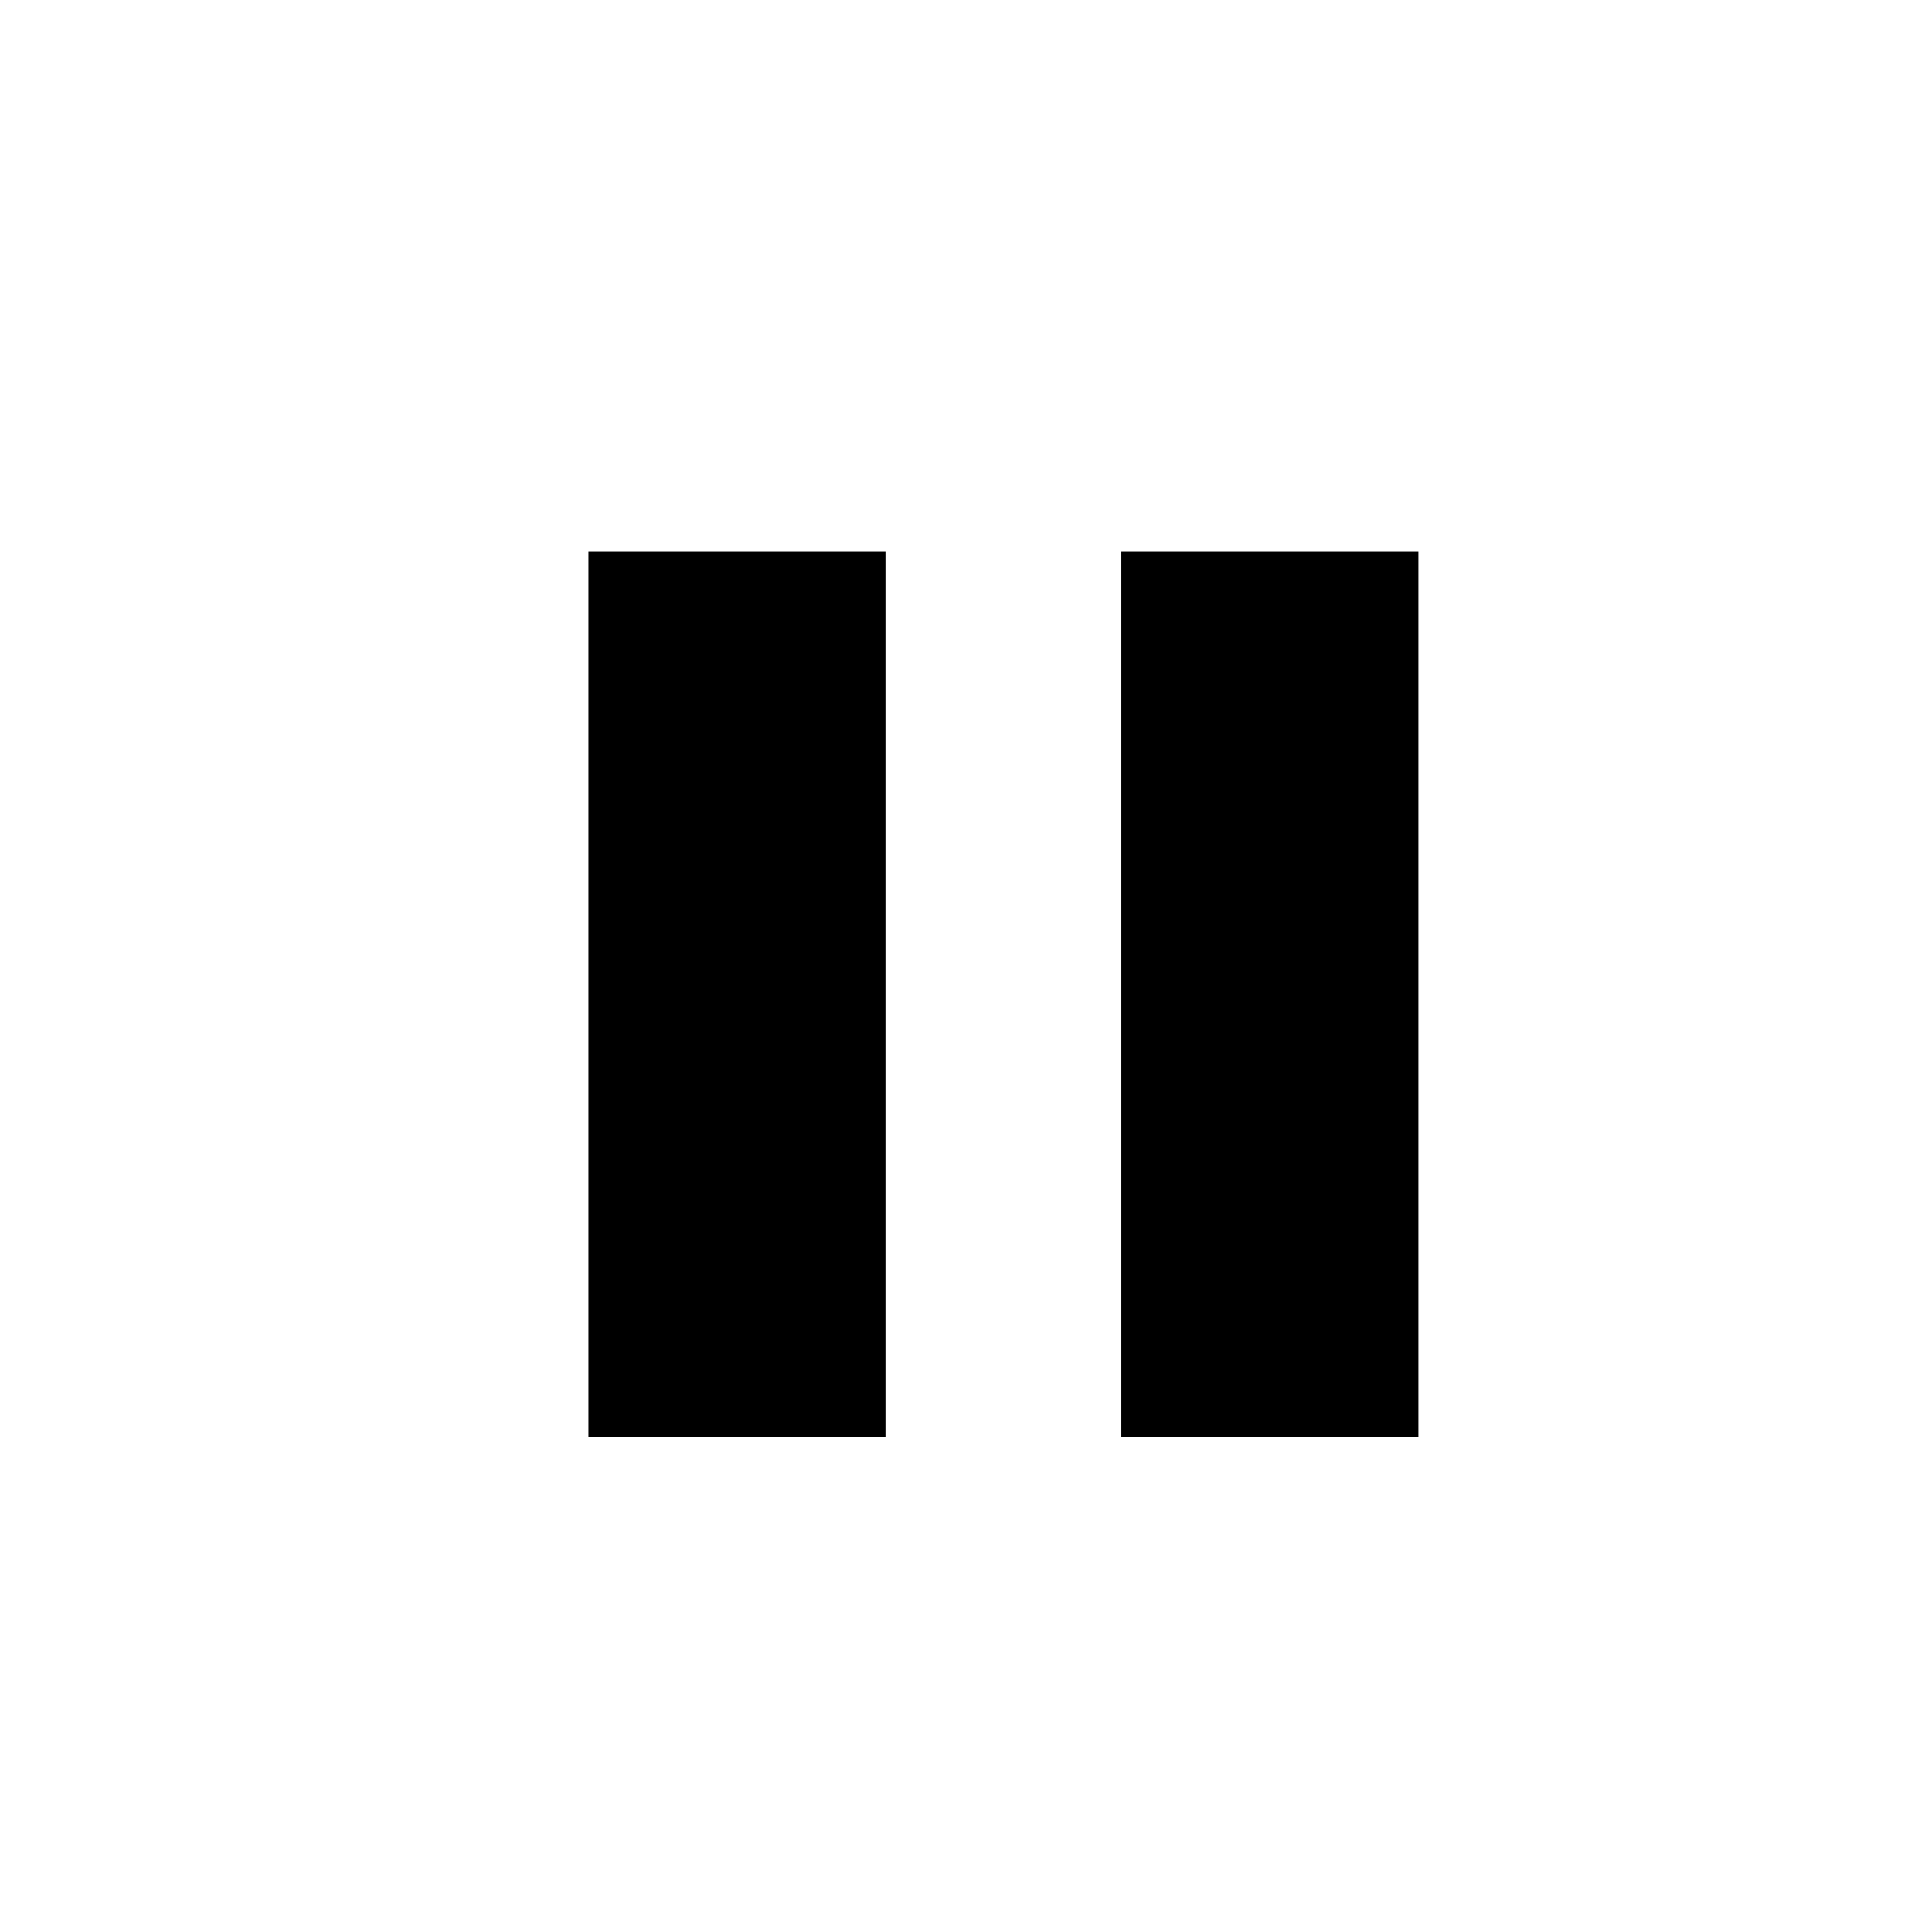
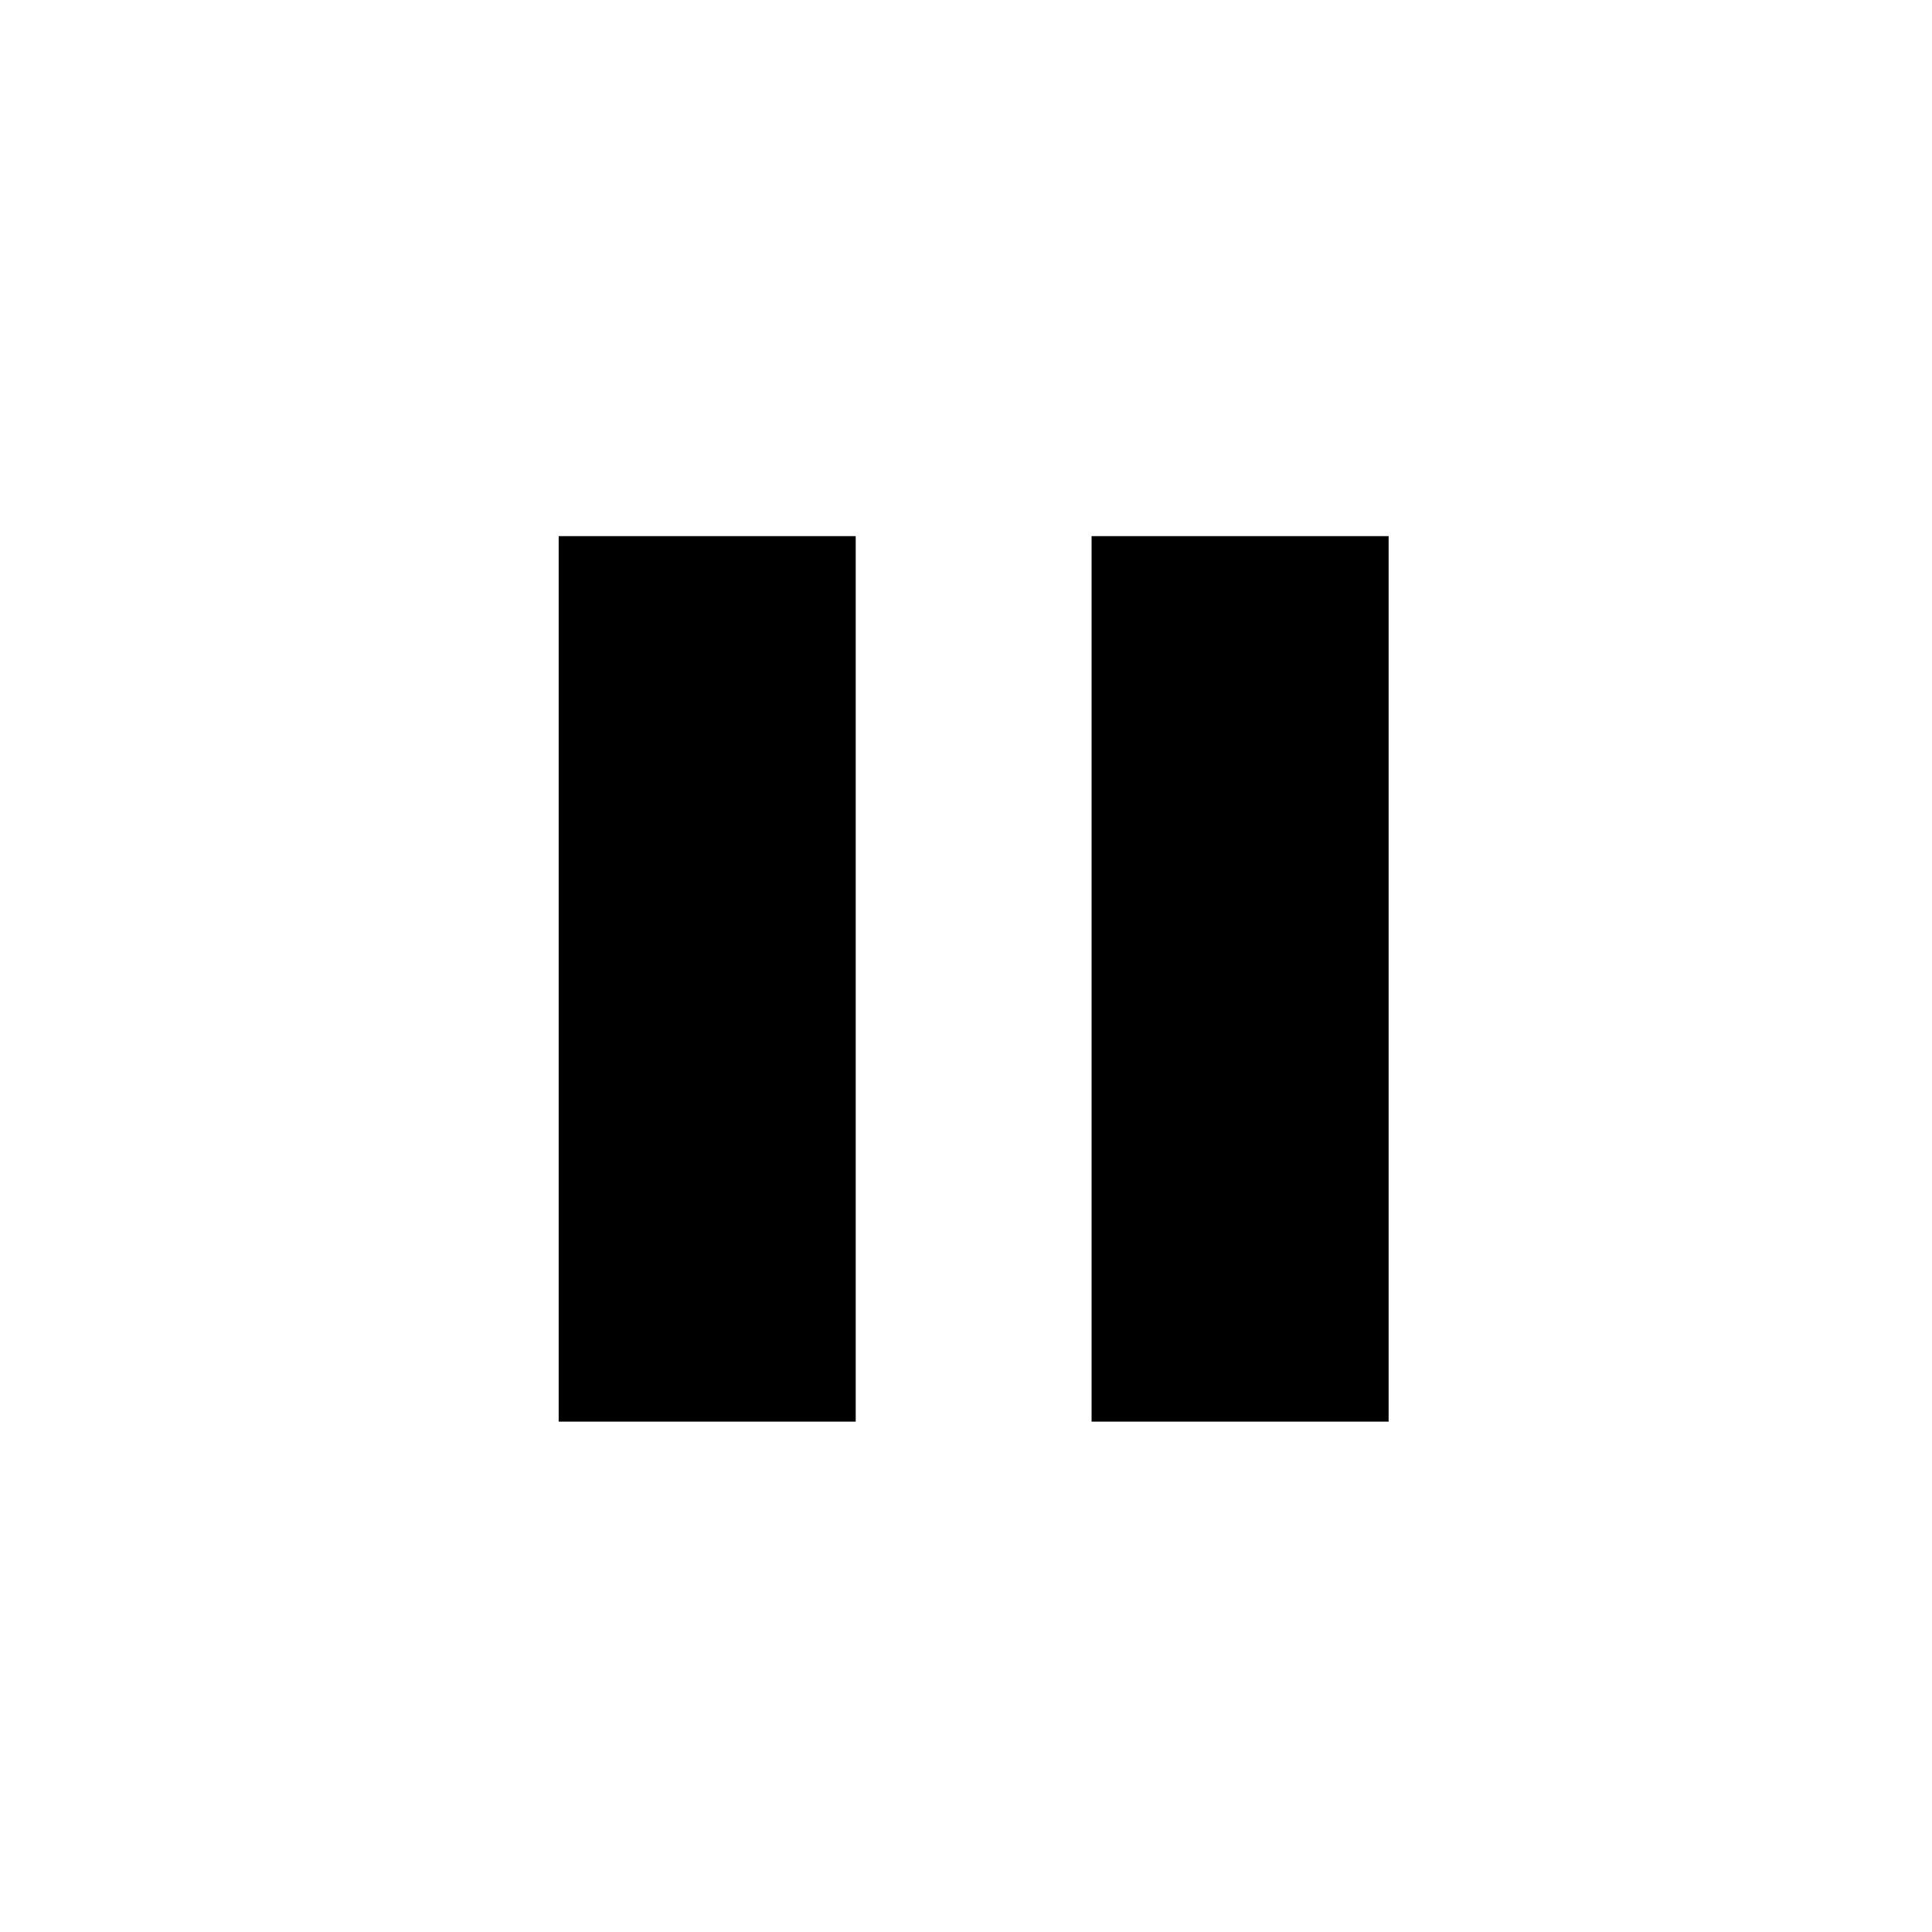
<svg xmlns="http://www.w3.org/2000/svg" id="a" width="24" height="24" viewBox="0 0 24 24">
-   <rect x="7.31" y="6.85" width="3.69" height="11" />
-   <rect x="13.93" y="6.85" width="3.69" height="11" />
+   <rect x="6.94" y="6.66" width="3.69" height="11" />
+   <rect x="13.56" y="6.66" width="3.69" height="11" />
</svg>
